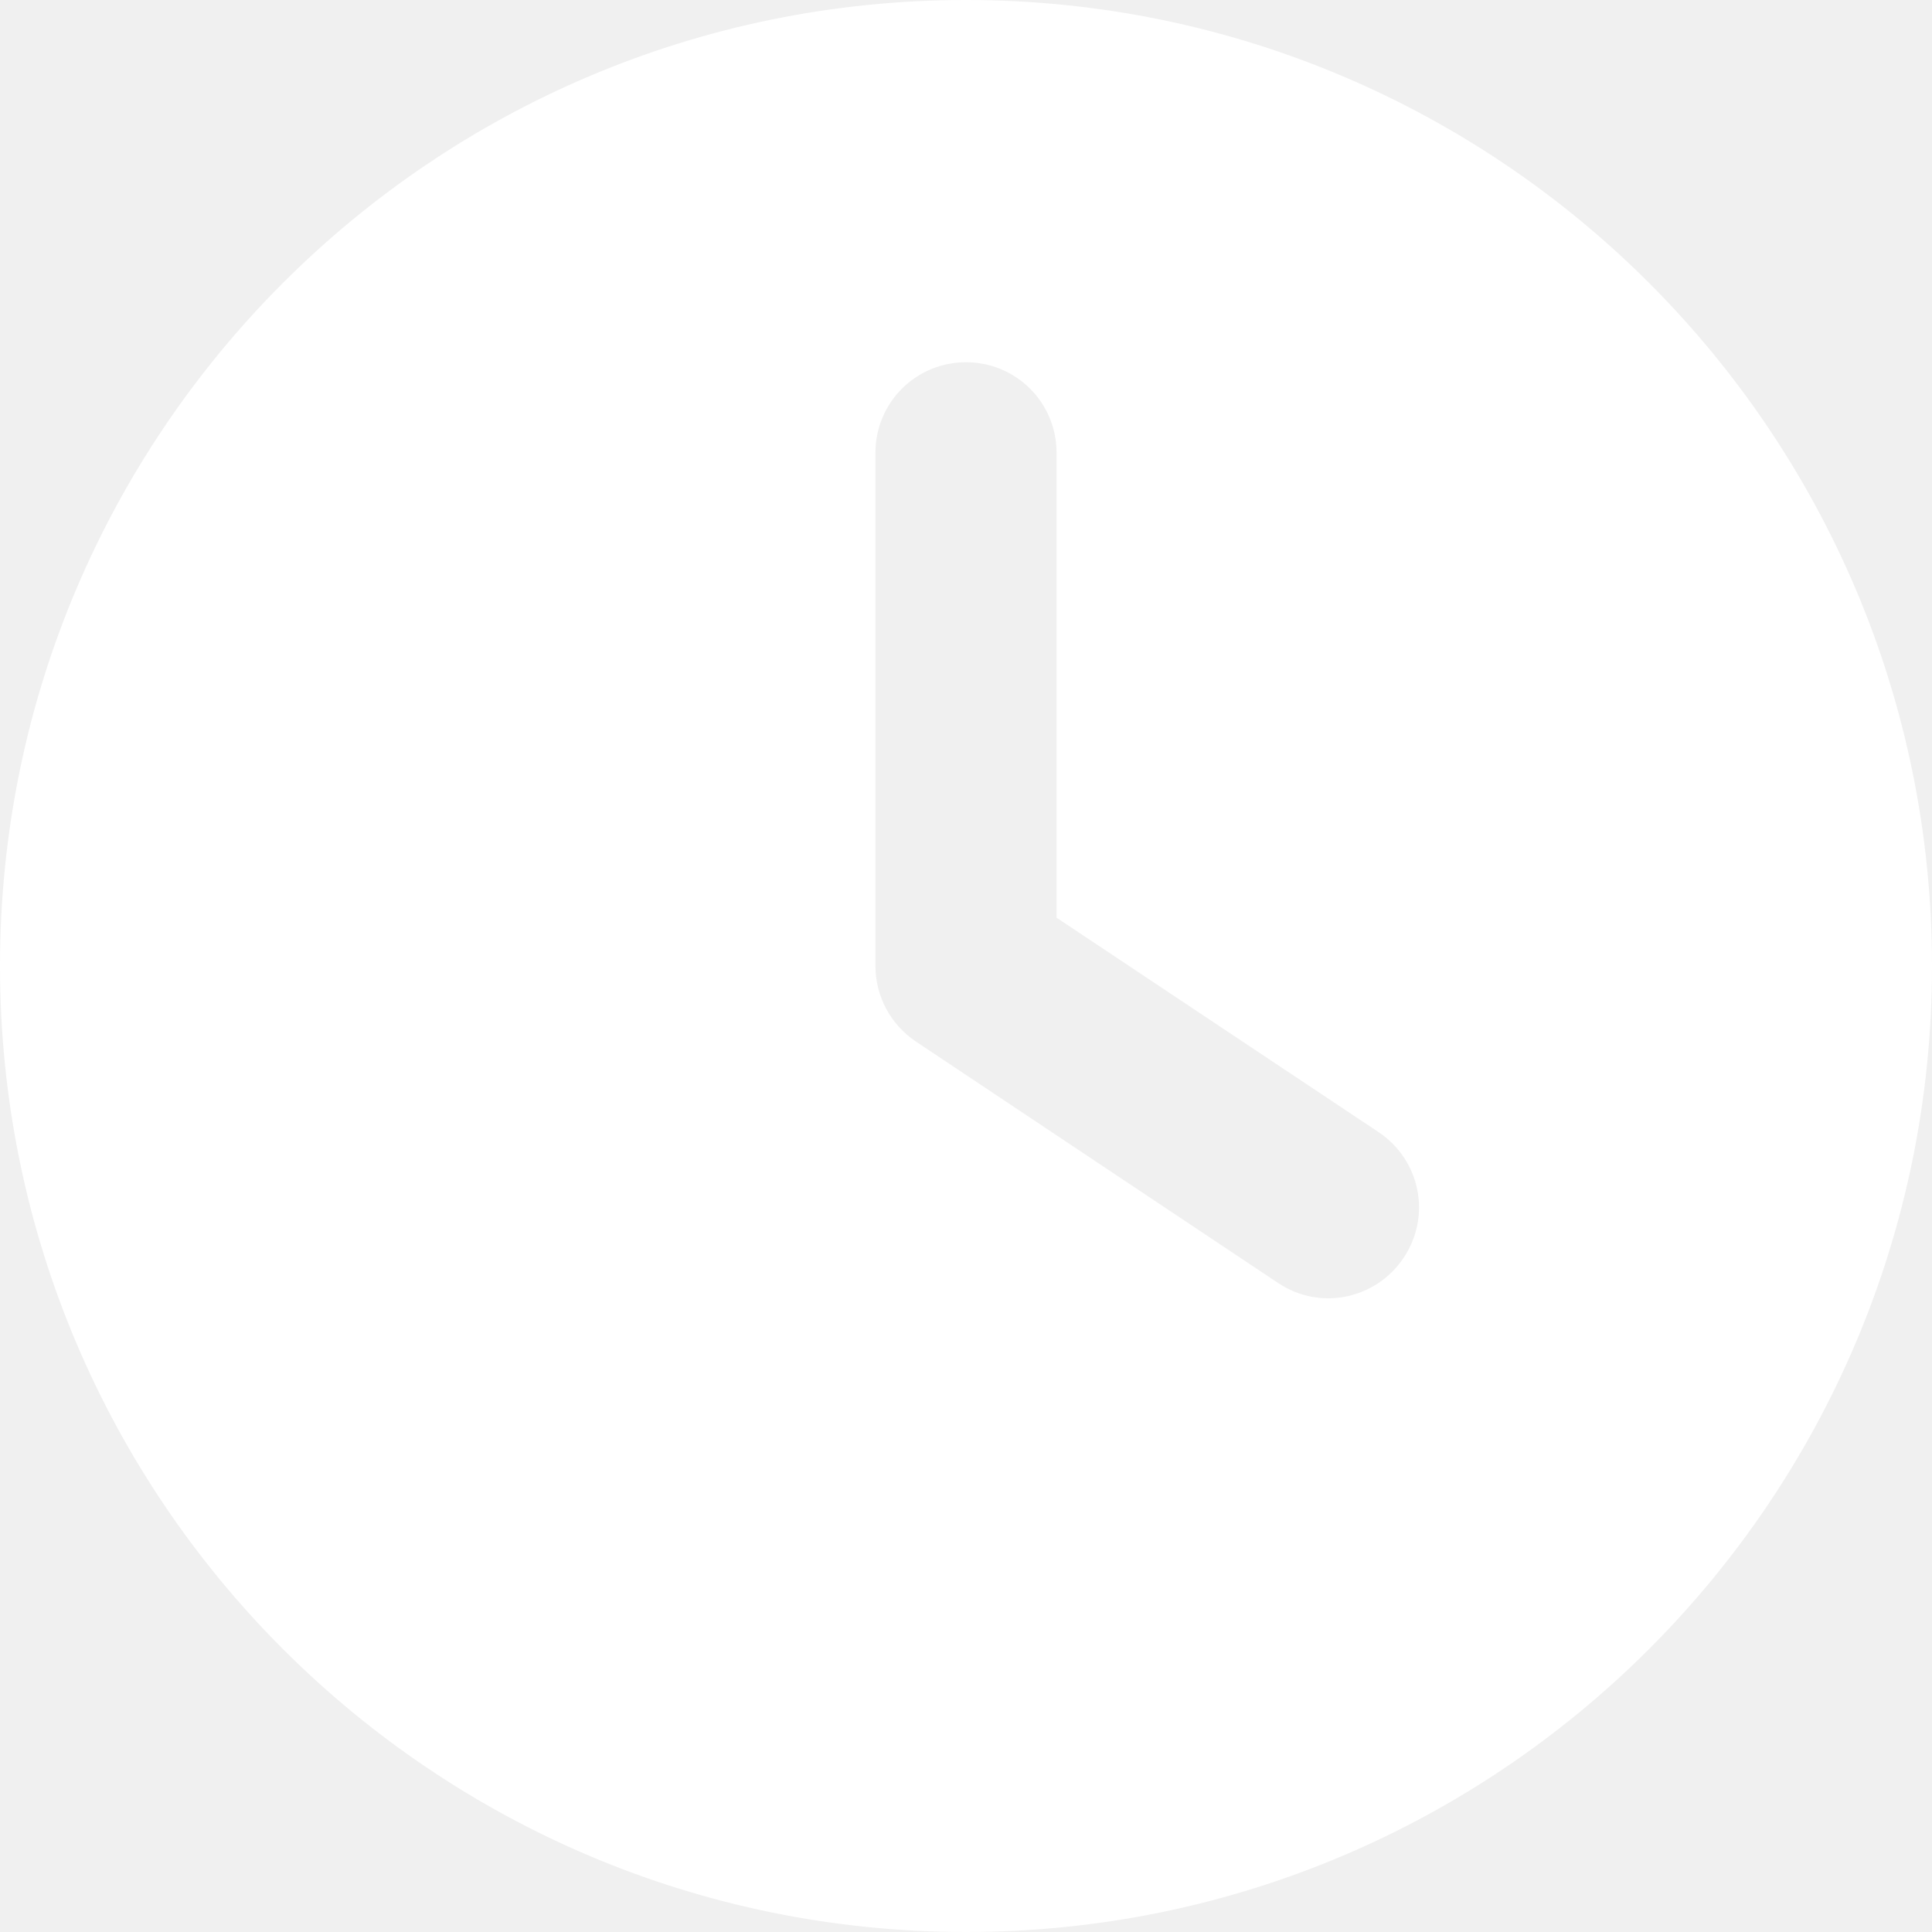
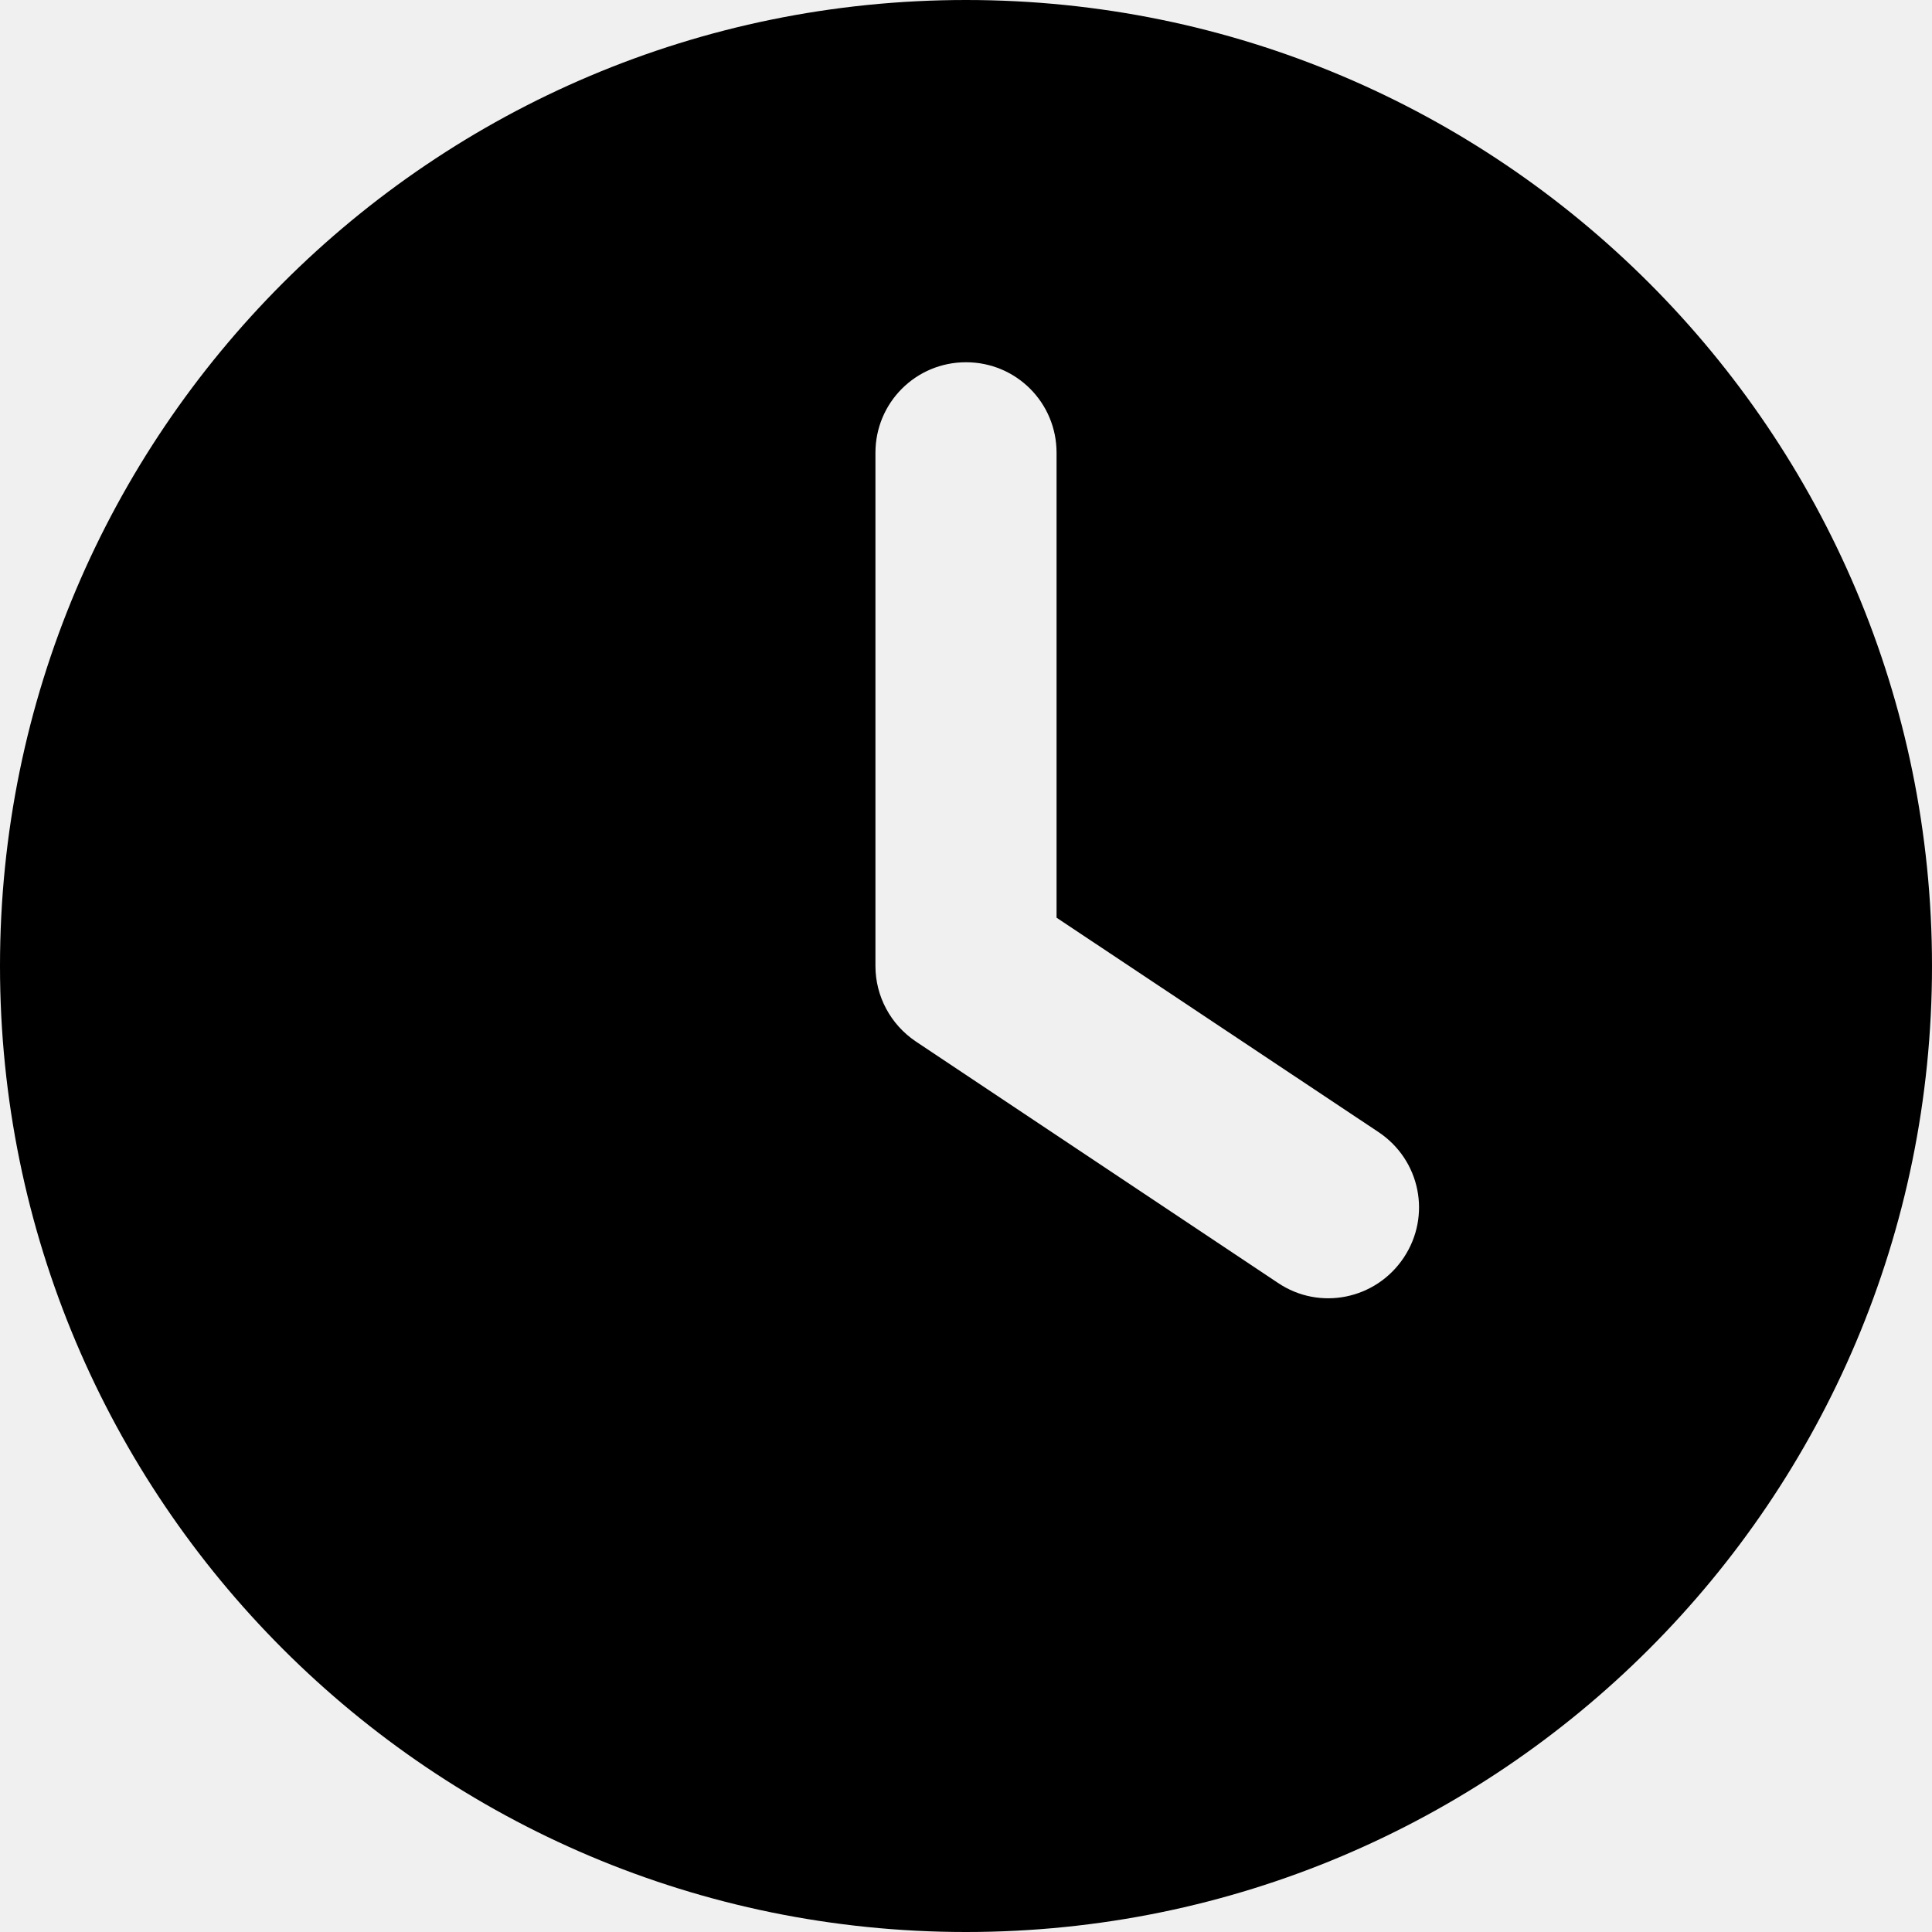
<svg xmlns="http://www.w3.org/2000/svg" viewBox="0 0 512 512">
-   <path fill="#ffffff" d="M256 0a256 256 0 1 1 0 512A256 256 0 1 1 256 0zM232 120l0 136c0 8 4 15.5 10.7 20l96 64c11 7.4 25.9 4.4 33.3-6.7s4.4-25.9-6.7-33.3L280 243.2 280 120c0-13.3-10.7-24-24-24s-24 10.7-24 24z" />
+   <path fill="#000000" d="M256 0a256 256 0 1 1 0 512A256 256 0 1 1 256 0zM232 120l0 136c0 8 4 15.5 10.7 20l96 64c11 7.4 25.9 4.4 33.3-6.7s4.4-25.9-6.7-33.3L280 243.2 280 120c0-13.3-10.7-24-24-24s-24 10.7-24 24z" />
</svg>
